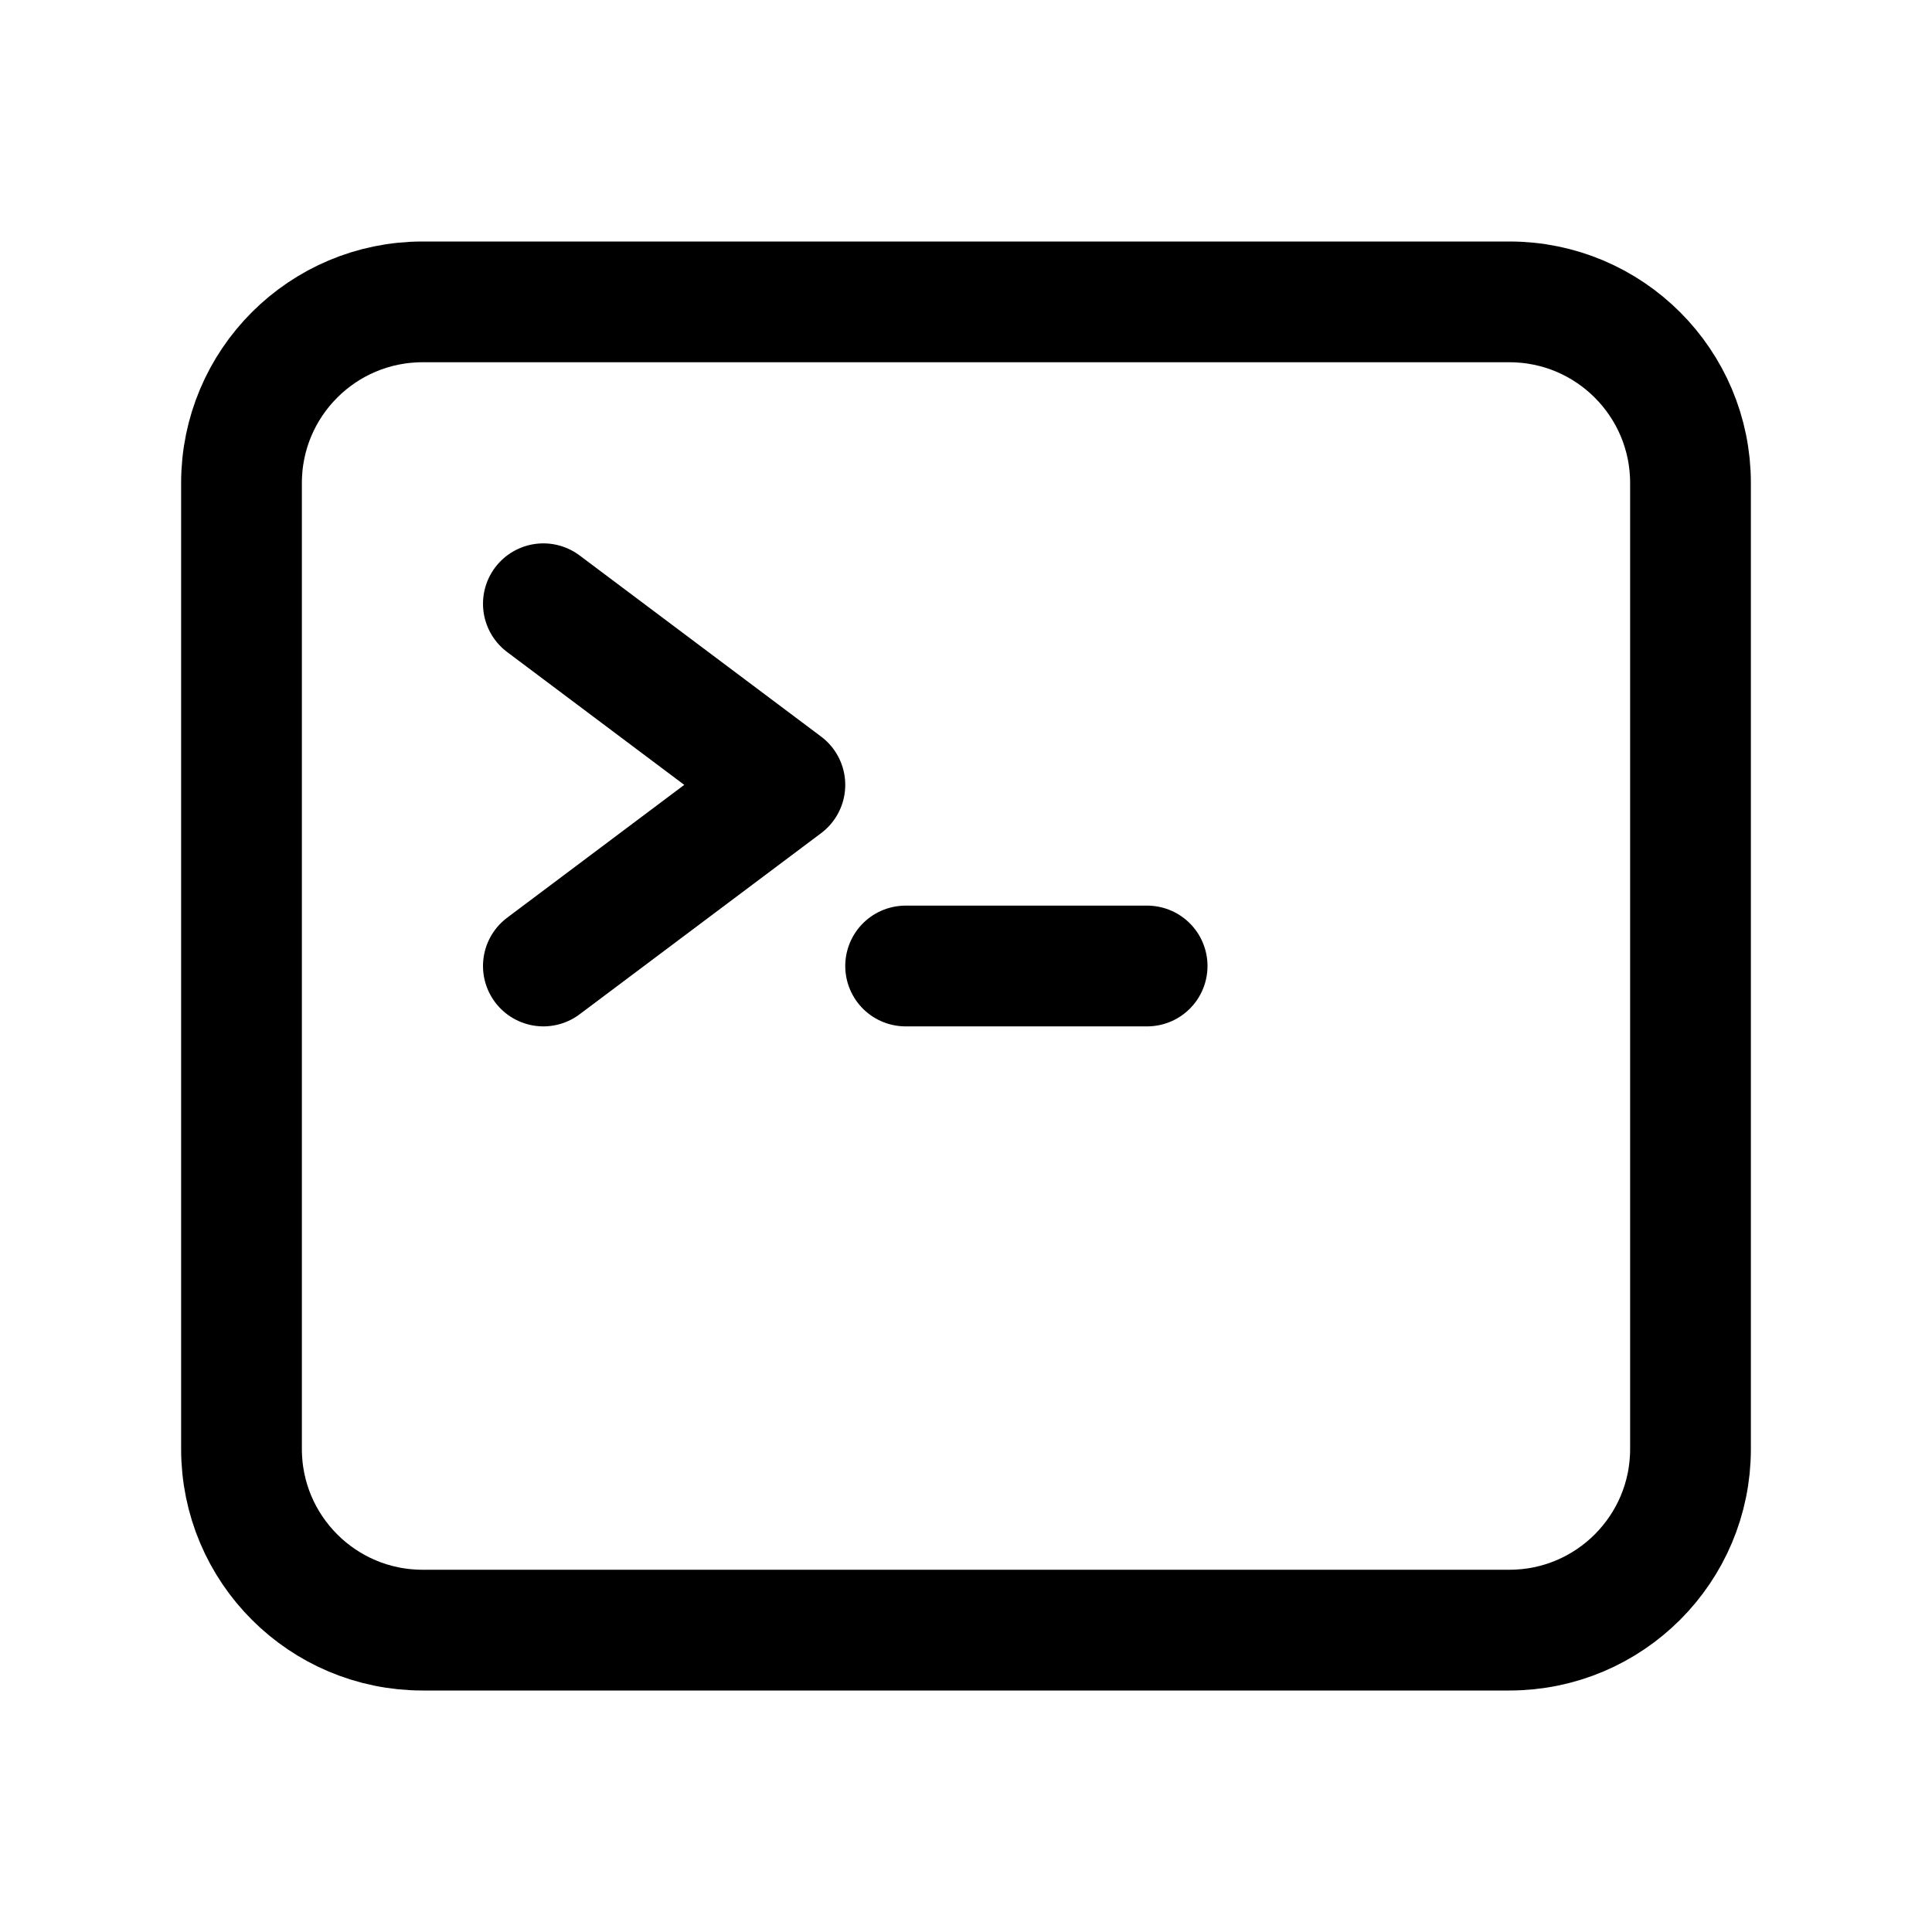
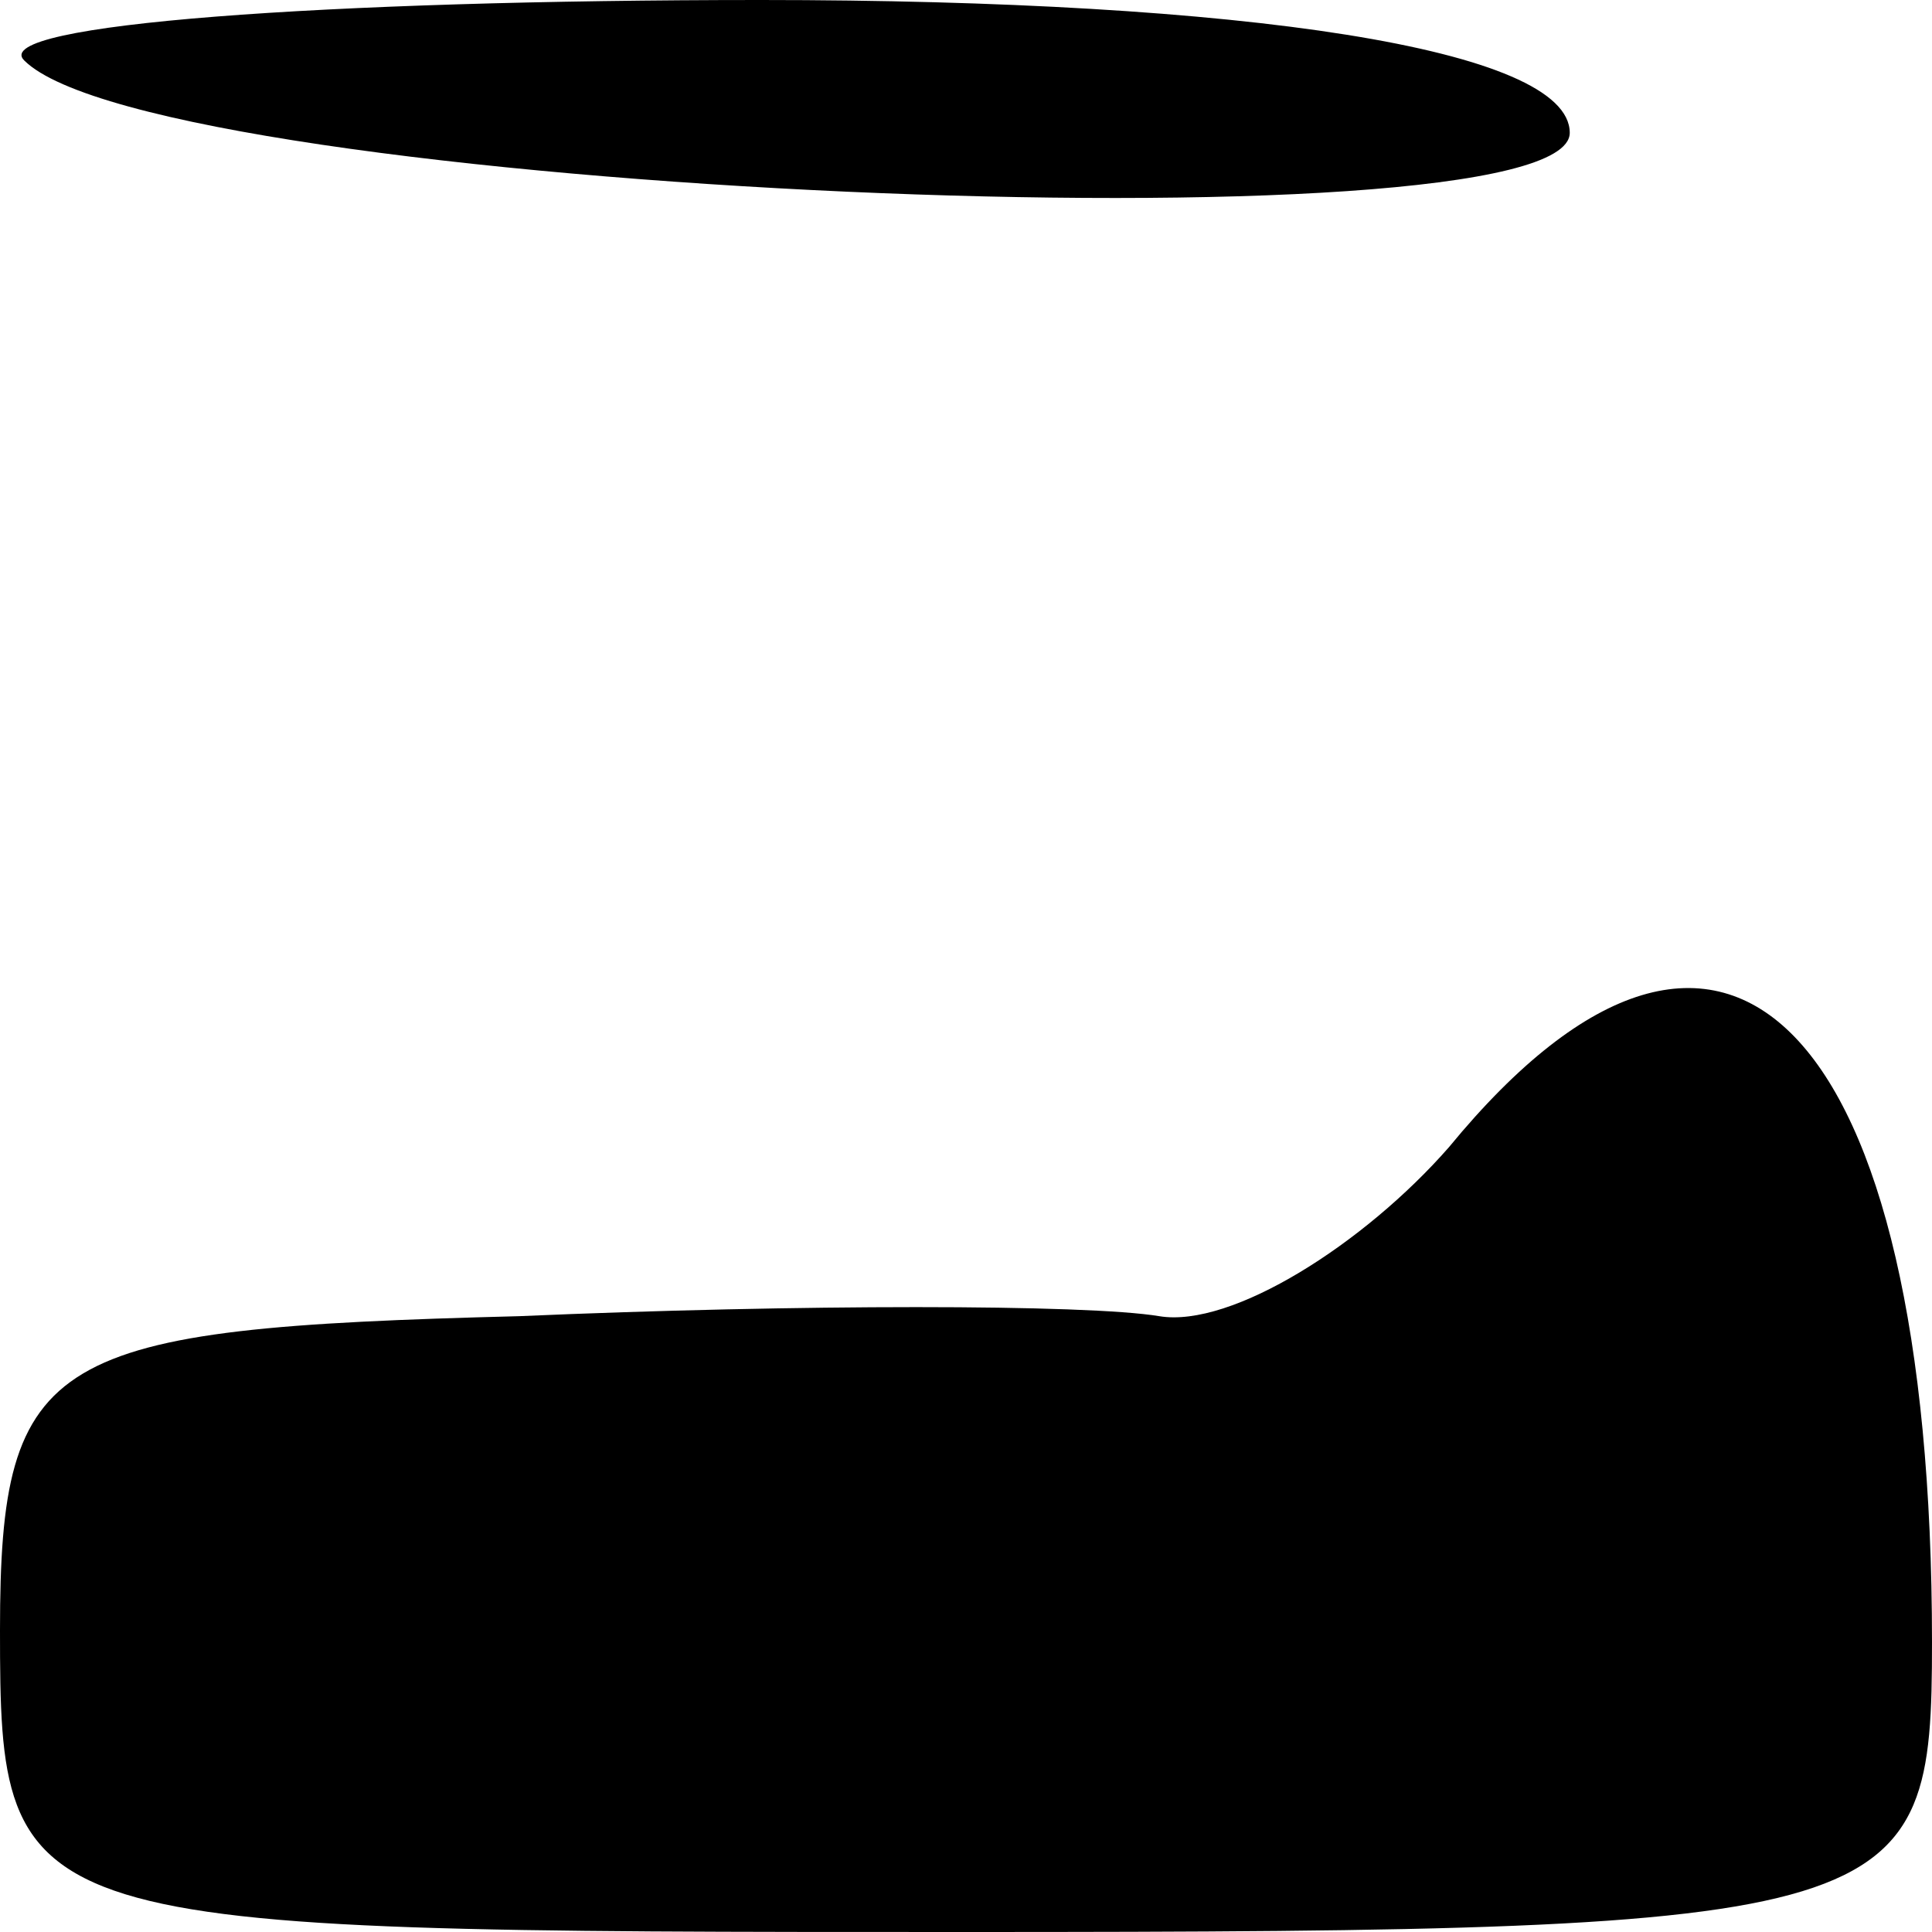
- <svg xmlns="http://www.w3.org/2000/svg" fill="none" viewBox="0 0 24 24" stroke-width="1.5" stroke="currentColor" class="size-6">
-   <path stroke-linecap="round" stroke-linejoin="round" d="m6.75 7.5 3 2.25-3 2.25m4.5 0h3m-9 8.25h13.5A2.25 2.25 0 0 0 21 18V6a2.25 2.25 0 0 0-2.25-2.25H5.25A2.25 2.25 0 0 0 3 6v12a2.25 2.25 0 0 0 2.25 2.25Z" />
+ <svg xmlns="http://www.w3.org/2000/svg" version="1.0" width="16pt" height="16pt" viewBox="0 0 16 16" preserveAspectRatio="xMidYMid meet">
+   <g transform="translate(0,16) scale(0.1,-0.1)" fill="#000000" stroke="none">
+     <path d="M2 155 c11 -11 128 -16 128 -6 0 7 -27 11 -67 11 -36 0 -64 -2 -61 -5z" />
+     <path d="M120 65 c-7 -8 -18 -15 -24 -14 -6 1 -30 1 -53 0 -39 -1 -43 -3 -43 -26 0 -25 1 -25 80 -25 78 0 80 1 80 24 0 51 -17 69 -40 41z" />
+   </g>
</svg>
